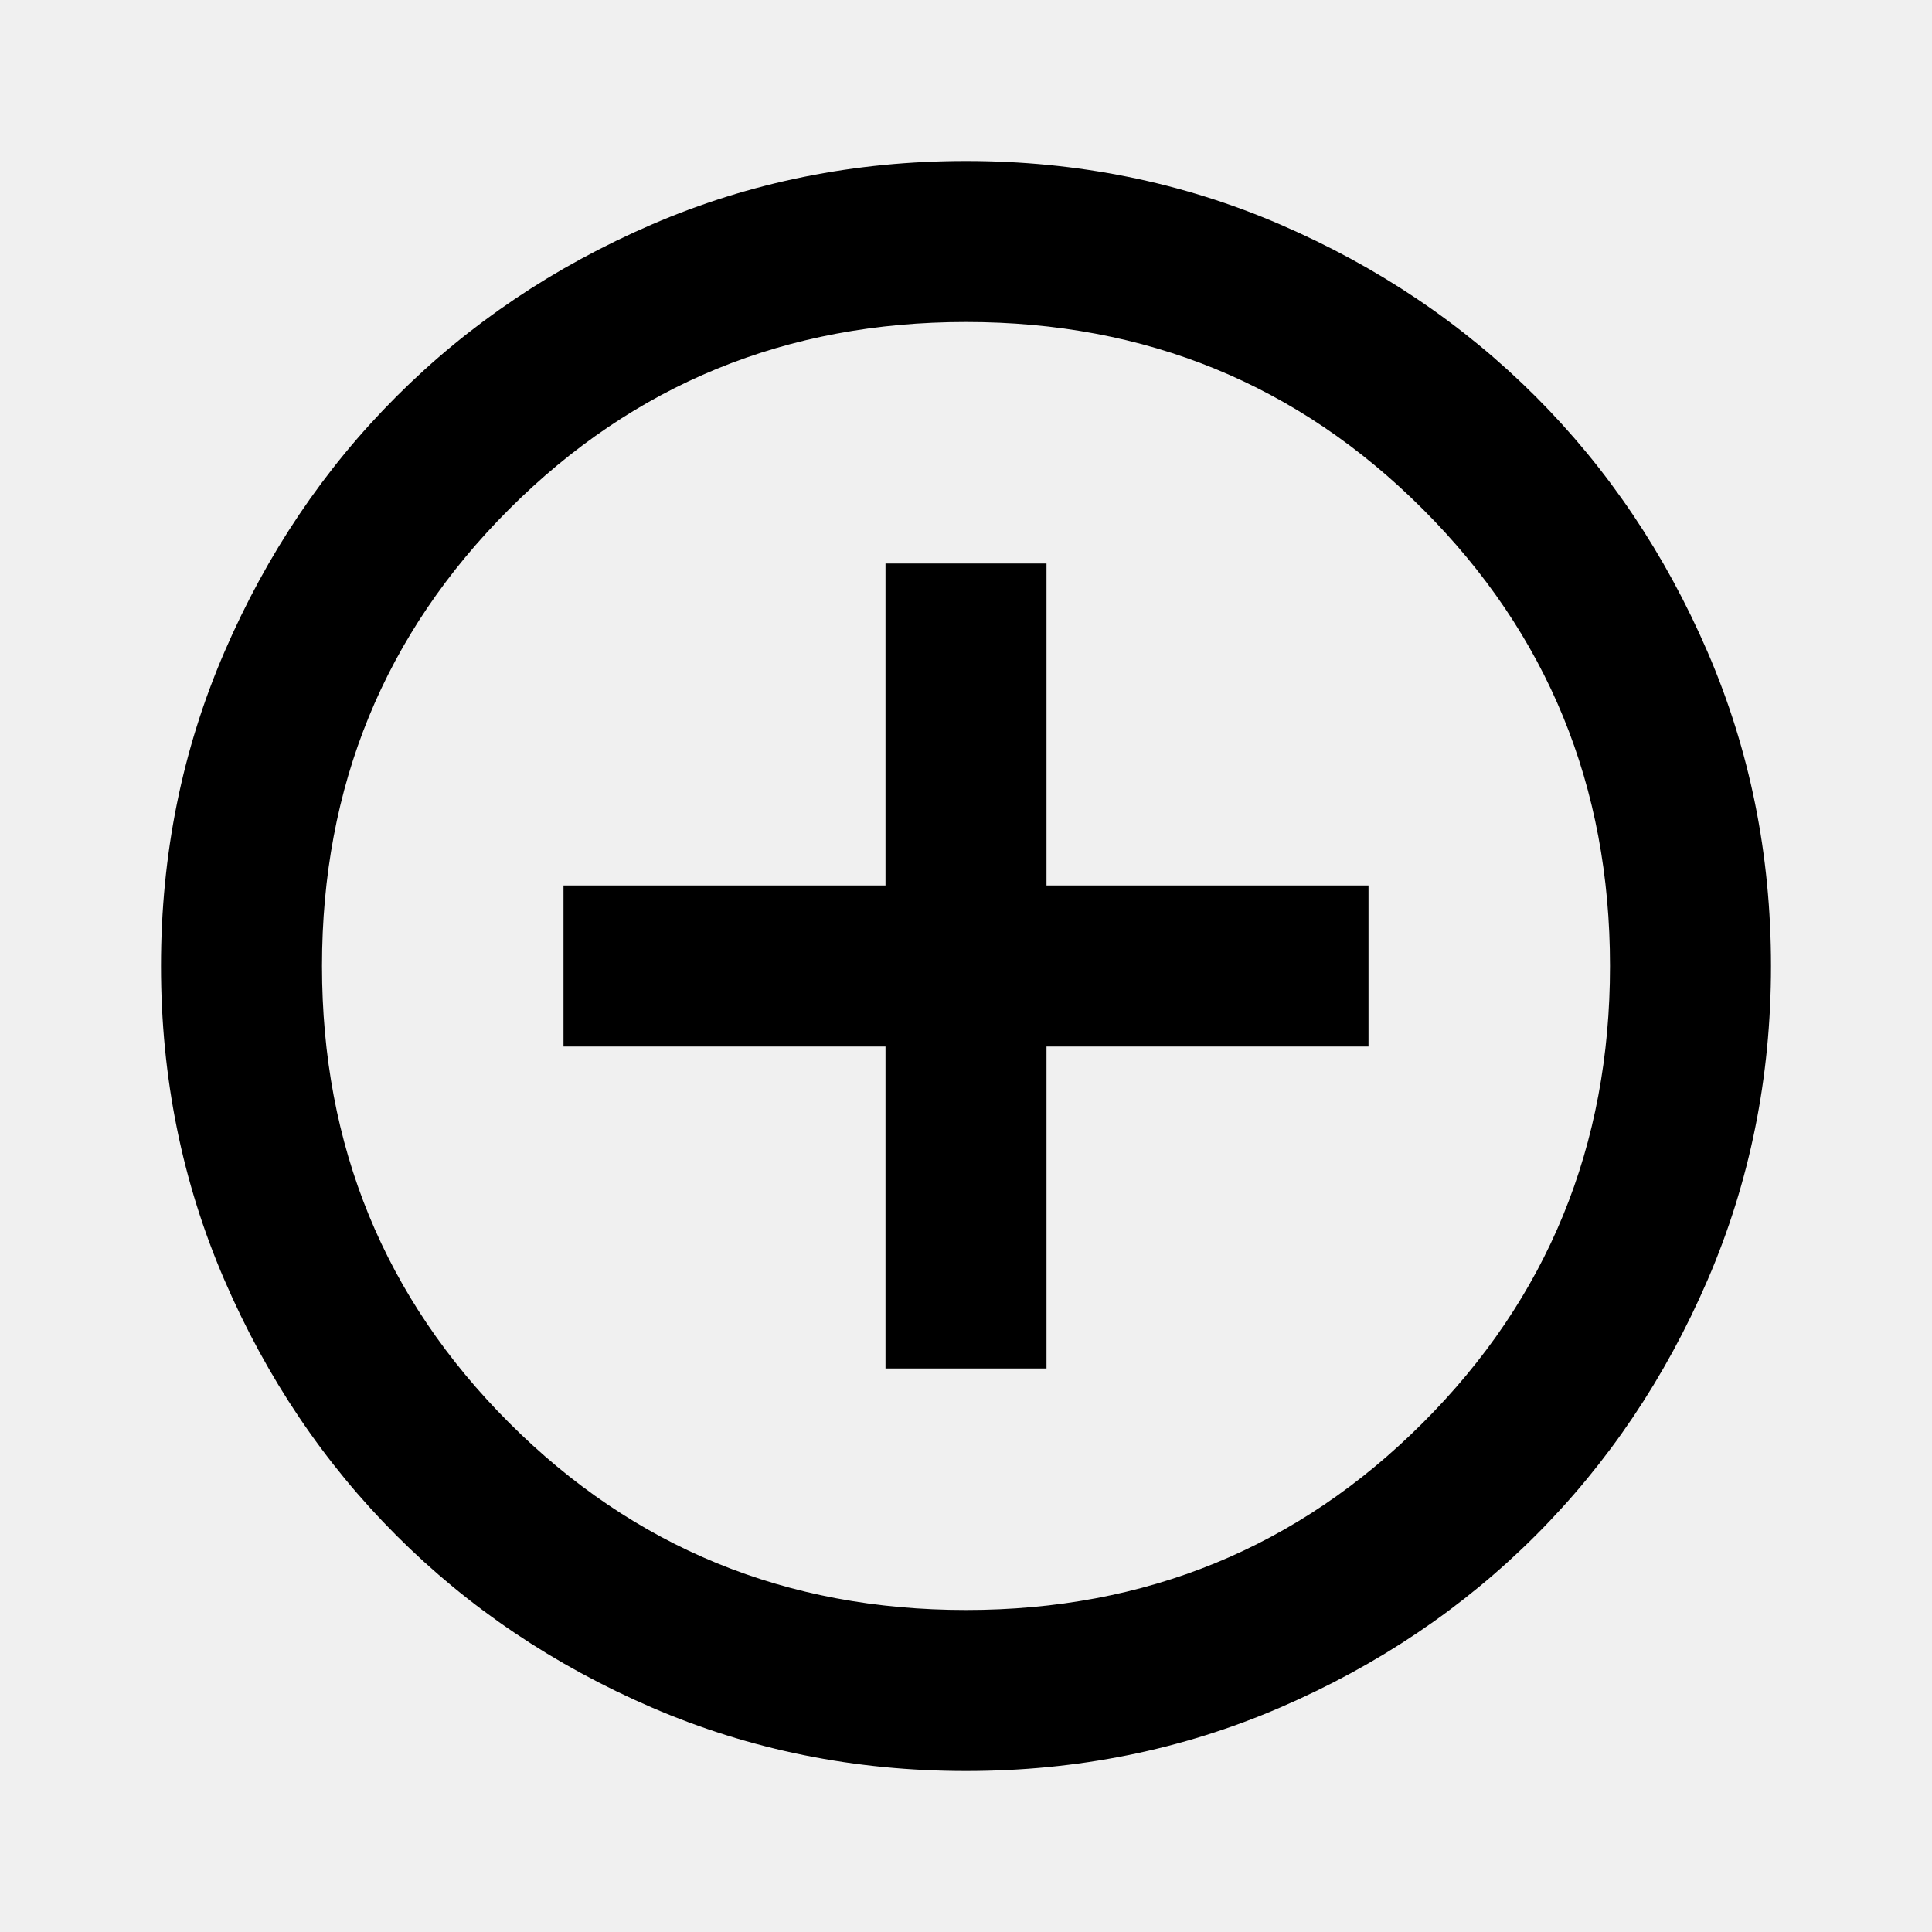
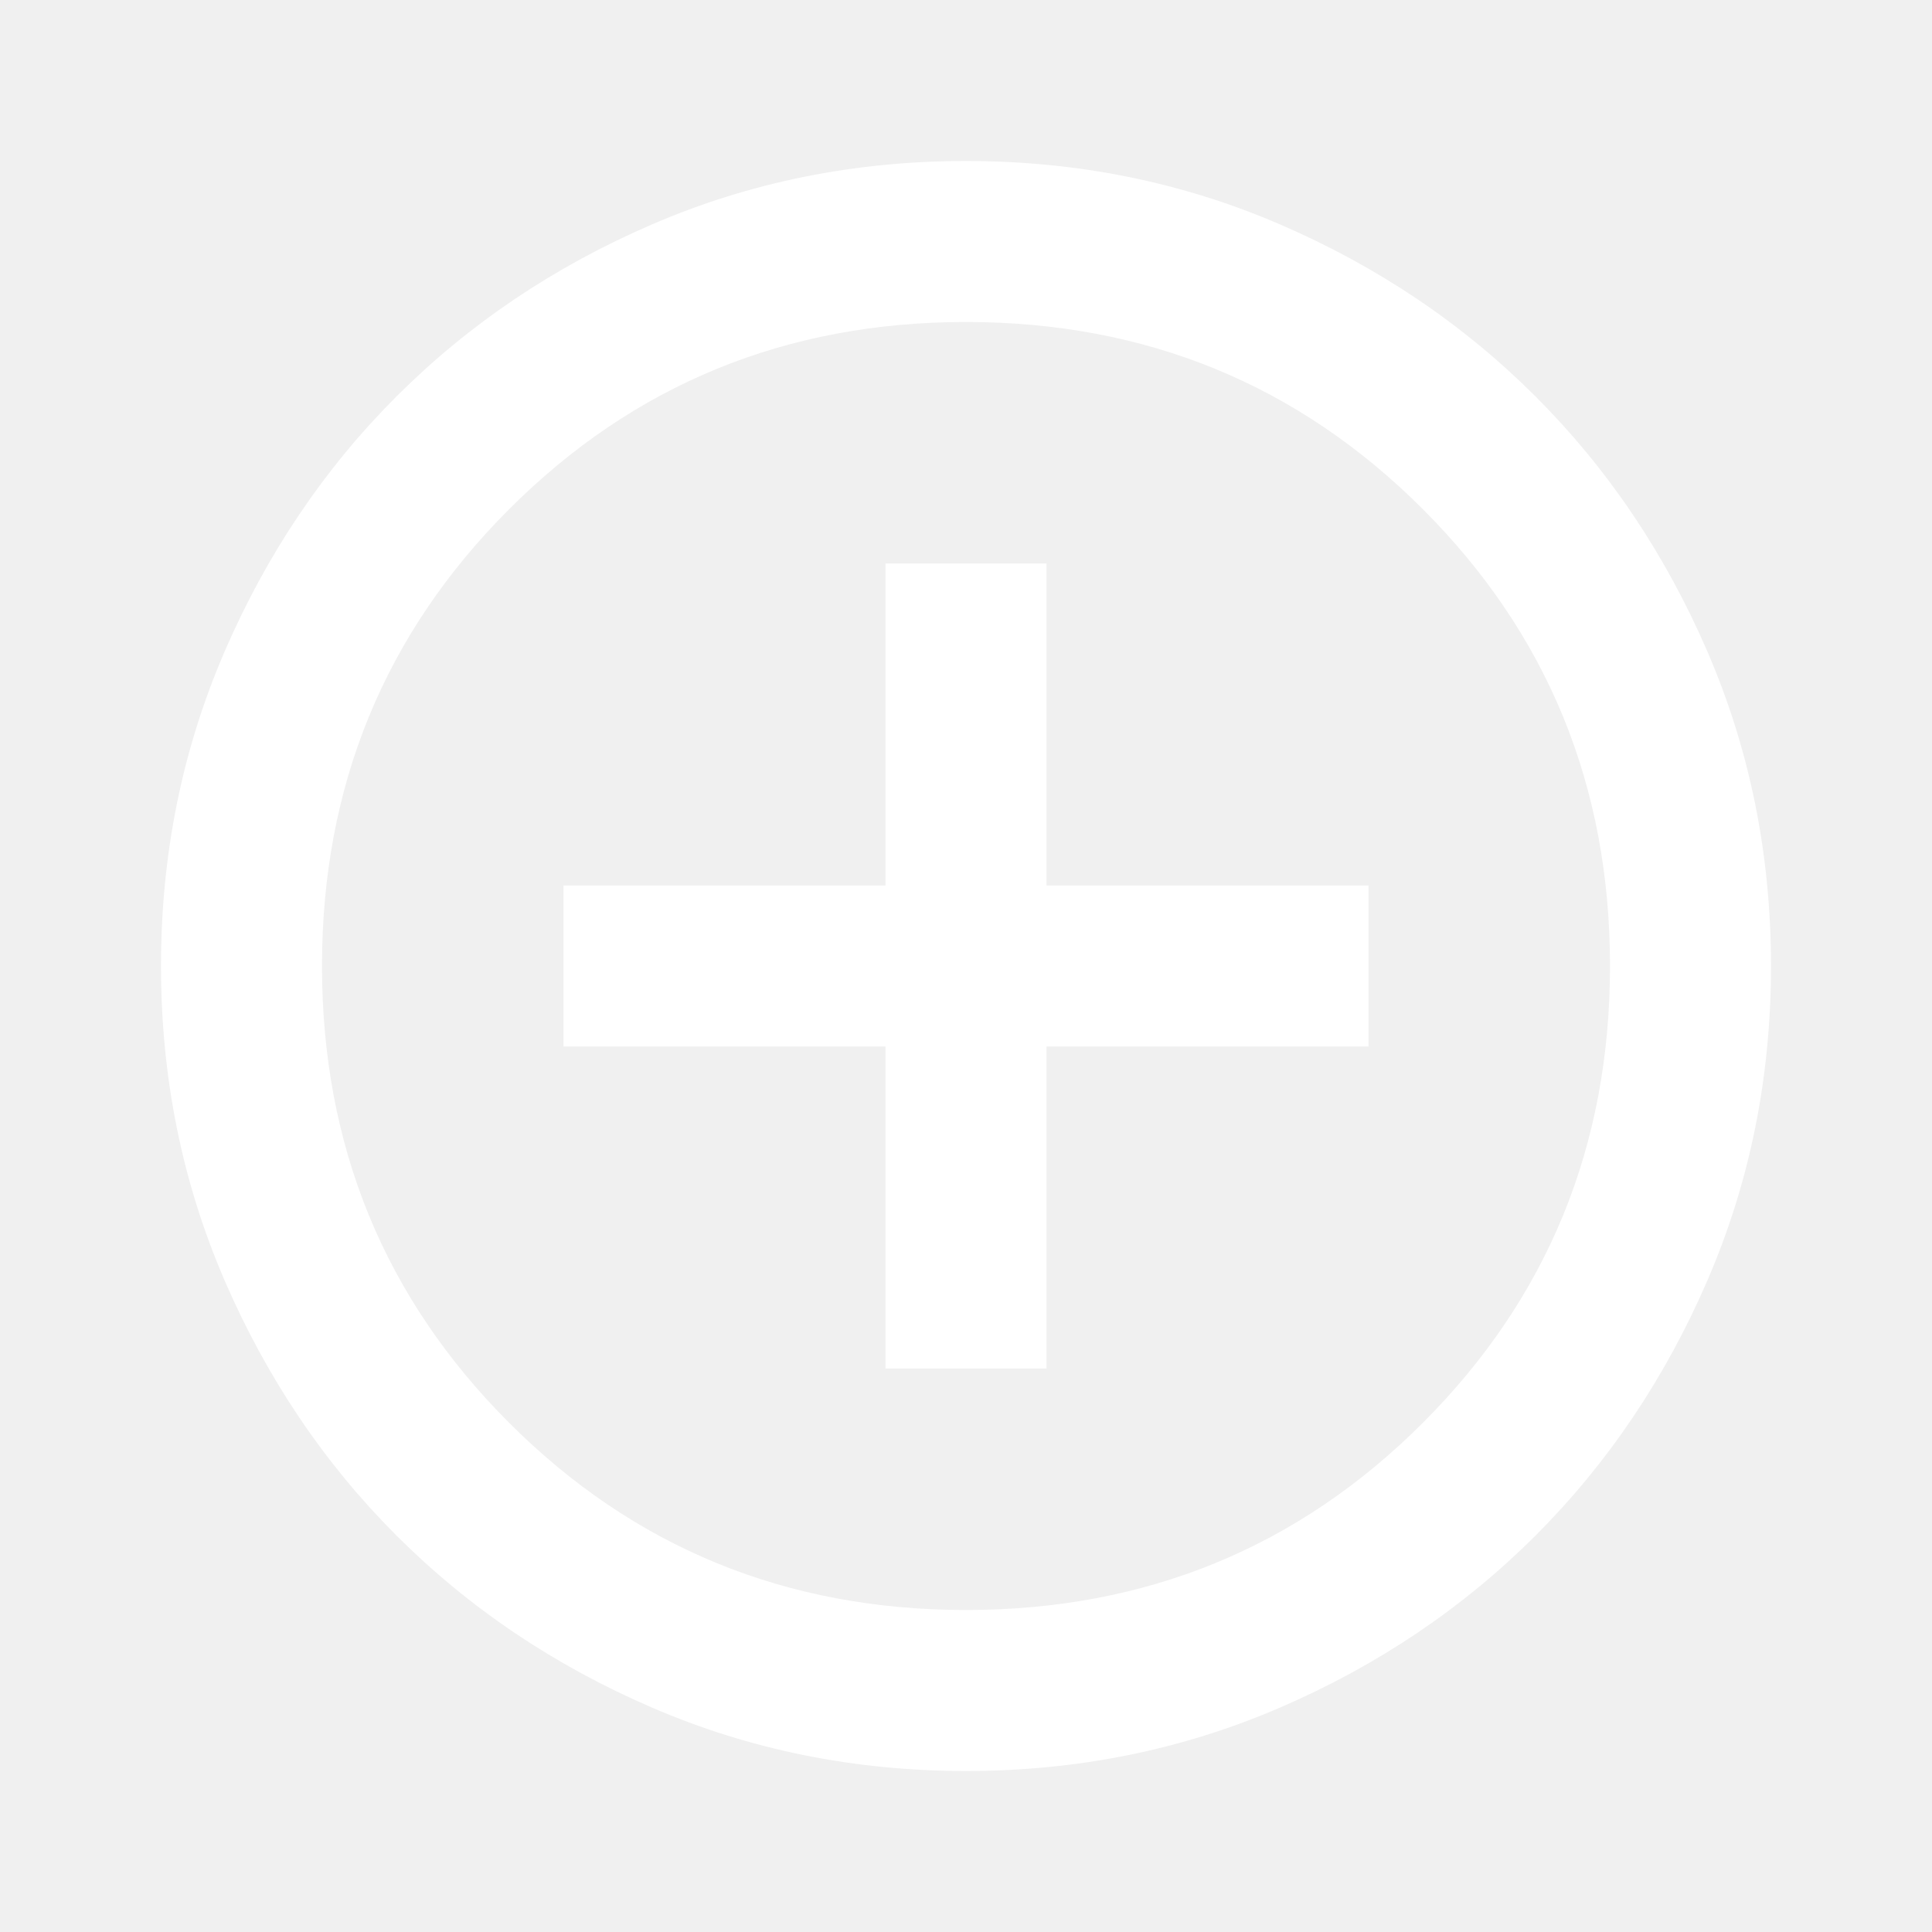
- <svg xmlns="http://www.w3.org/2000/svg" height="24px" viewBox="0 -960 960 960" width="24px" fill="#000000">
+ <svg xmlns="http://www.w3.org/2000/svg" height="24px" viewBox="0 -960 960 960" width="24px" fill="#ffffff">
  <path d="M440-280h80v-160h160v-80H520v-160h-80v160H280v80h160v160Zm40 200q-83 0-156-31.5T197-197q-54-54-85.5-127T80-480q0-83 31.5-156T197-763q54-54 127-85.5T480-880q83 0 156 31.5T763-763q54 54 85.5 127T880-480q0 83-31.5 156T763-197q-54 54-127 85.5T480-80Zm0-80q134 0 227-93t93-227q0-134-93-227t-227-93q-134 0-227 93t-93 227q0 134 93 227t227 93Zm0-320Z" />
</svg>
